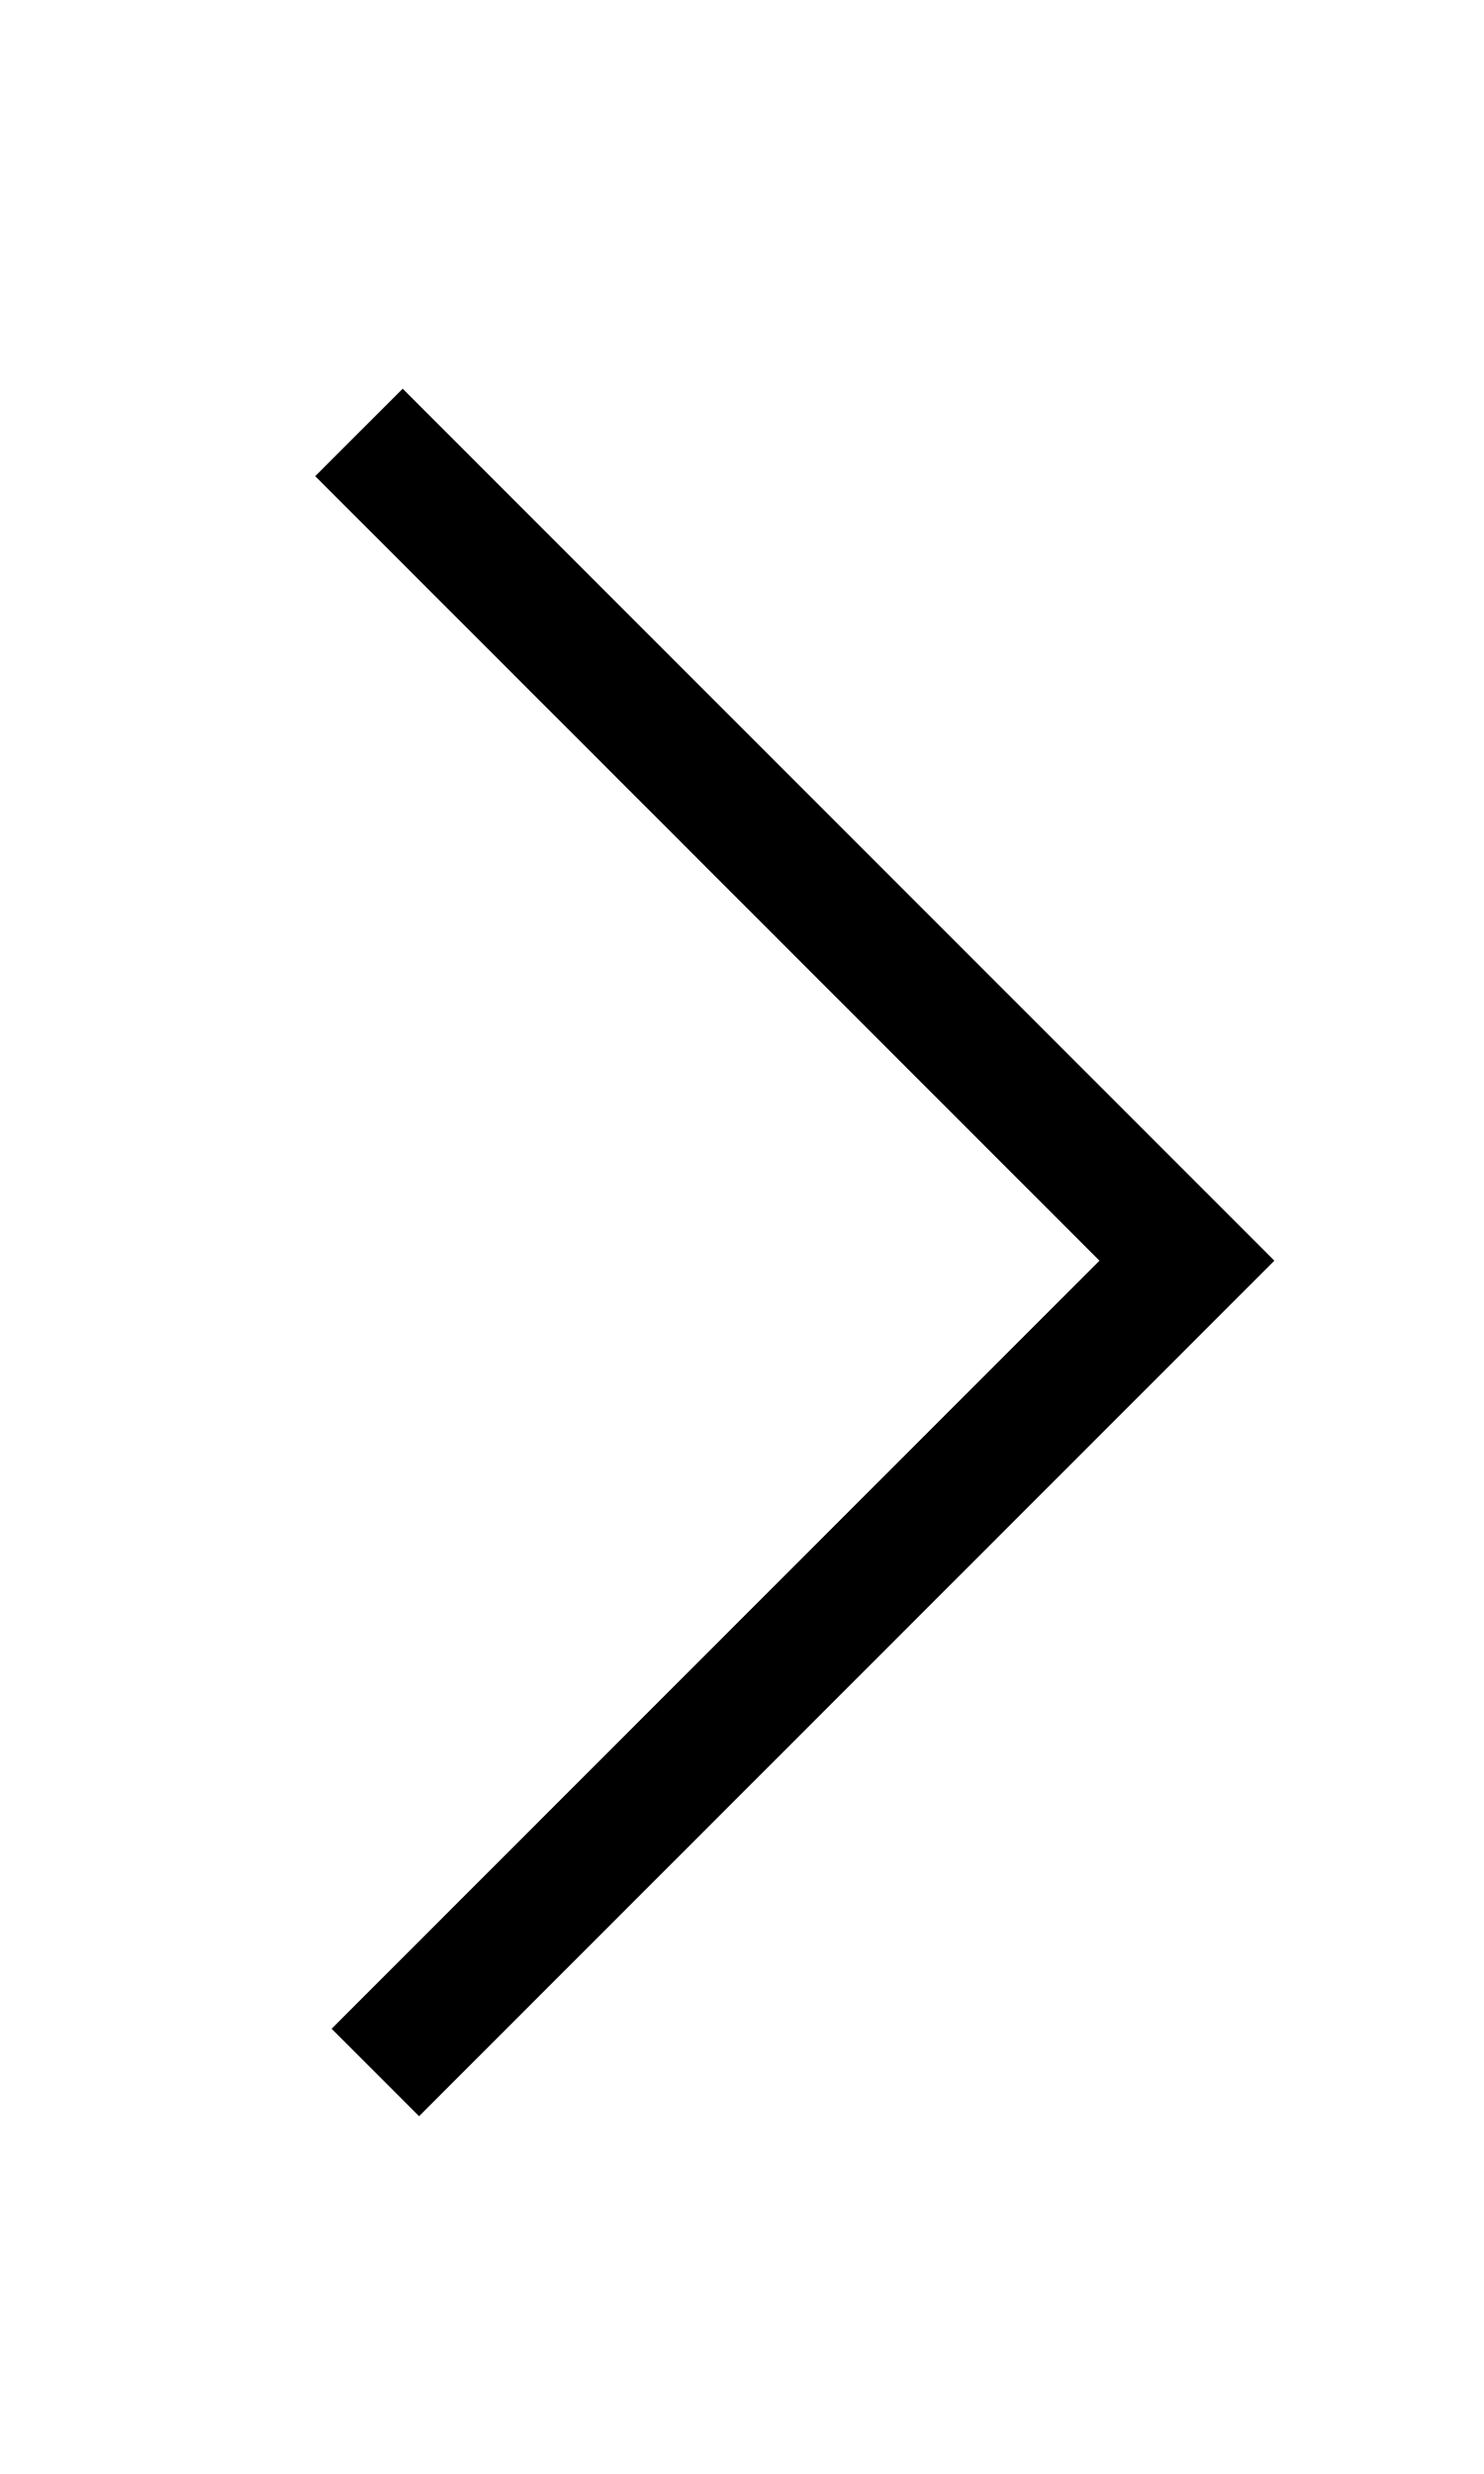
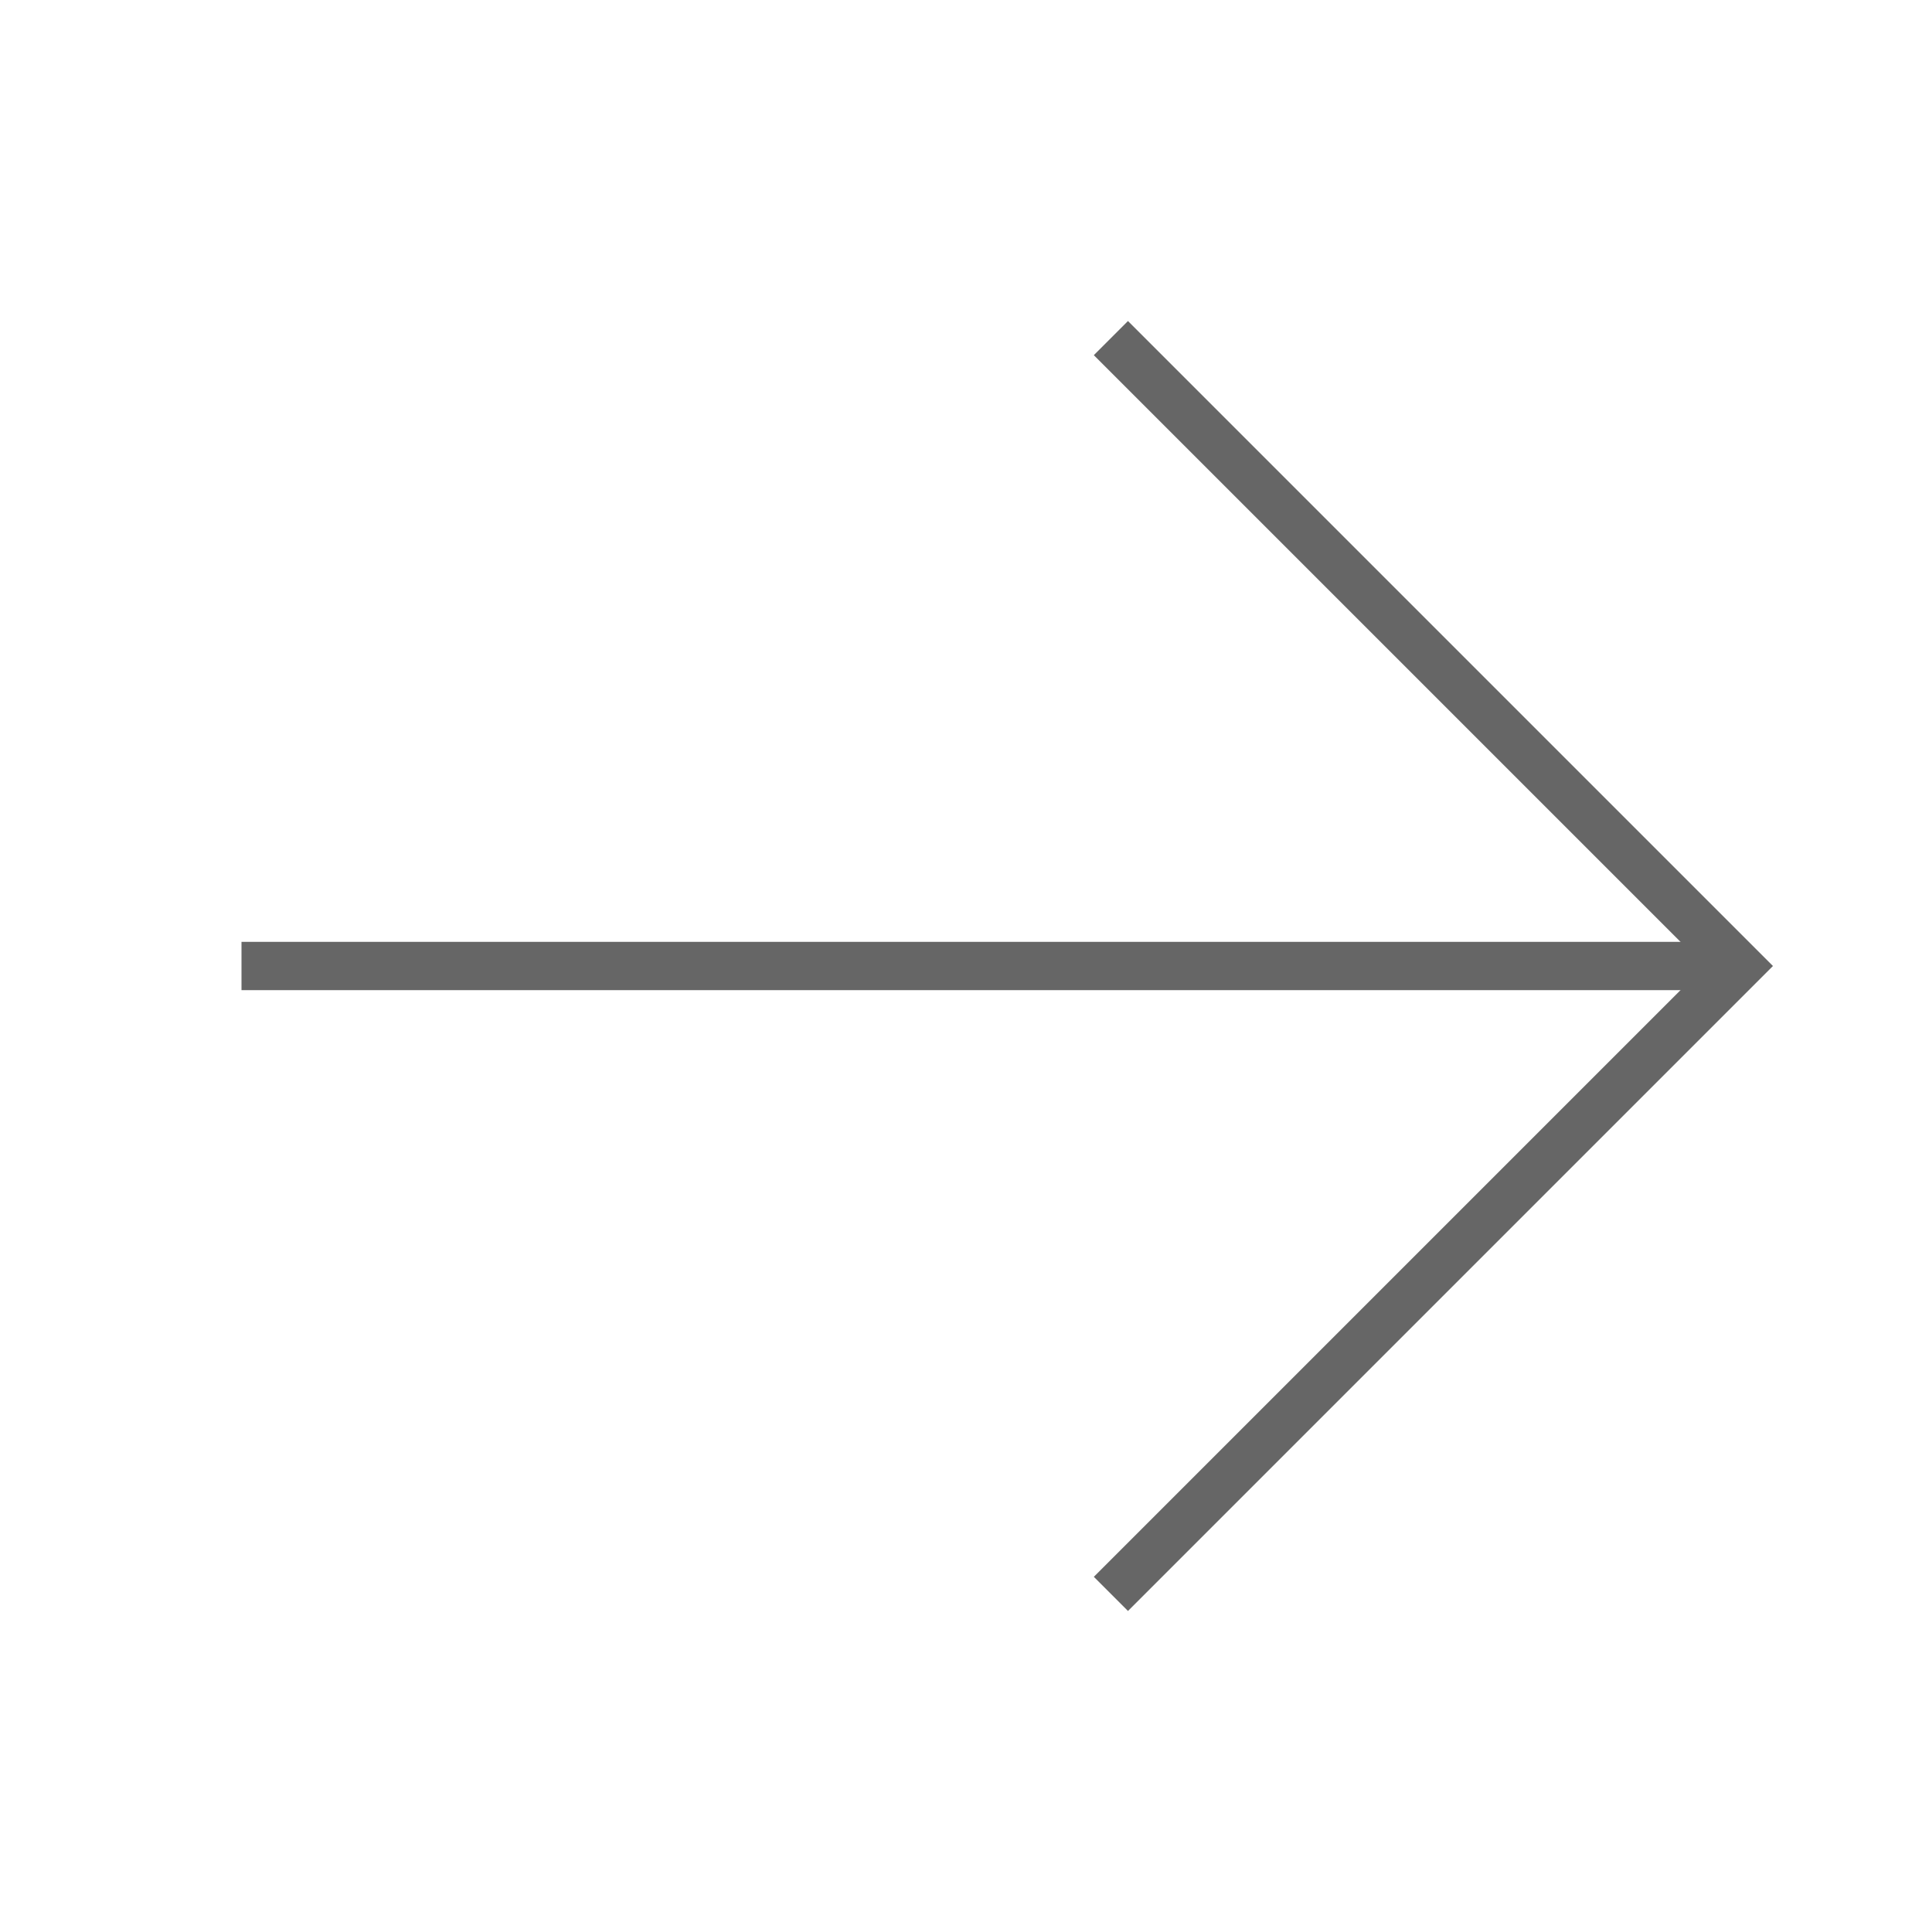
- <svg xmlns="http://www.w3.org/2000/svg" version="1.1" id="Layer_1" x="0px" y="0px" width="24px" height="40px" viewBox="27.5 19.75 24 40" enable-background="new 27.5 19.75 24 40" xml:space="preserve">
-   <polyline fill="none" stroke="#000000" stroke-width="2" stroke-miterlimit="10" points="33.305,26.742 46.695,40.133 33.57,53.258   " />
+ <svg xmlns="http://www.w3.org/2000/svg" version="1.1" id="Layer_1" x="0px" y="0px" width="40px" height="40px" viewBox="-8 0 40 40" enable-background="new -8 0 40 40" xml:space="preserve">
+   <polyline fill="none" stroke="#666666" stroke-miterlimit="10" points="15,7 28,20 15,33 " />
+   <line fill="none" stroke="#666666" stroke-miterlimit="10" x1="28" y1="20" x2="-3" y2="20" />
</svg>
